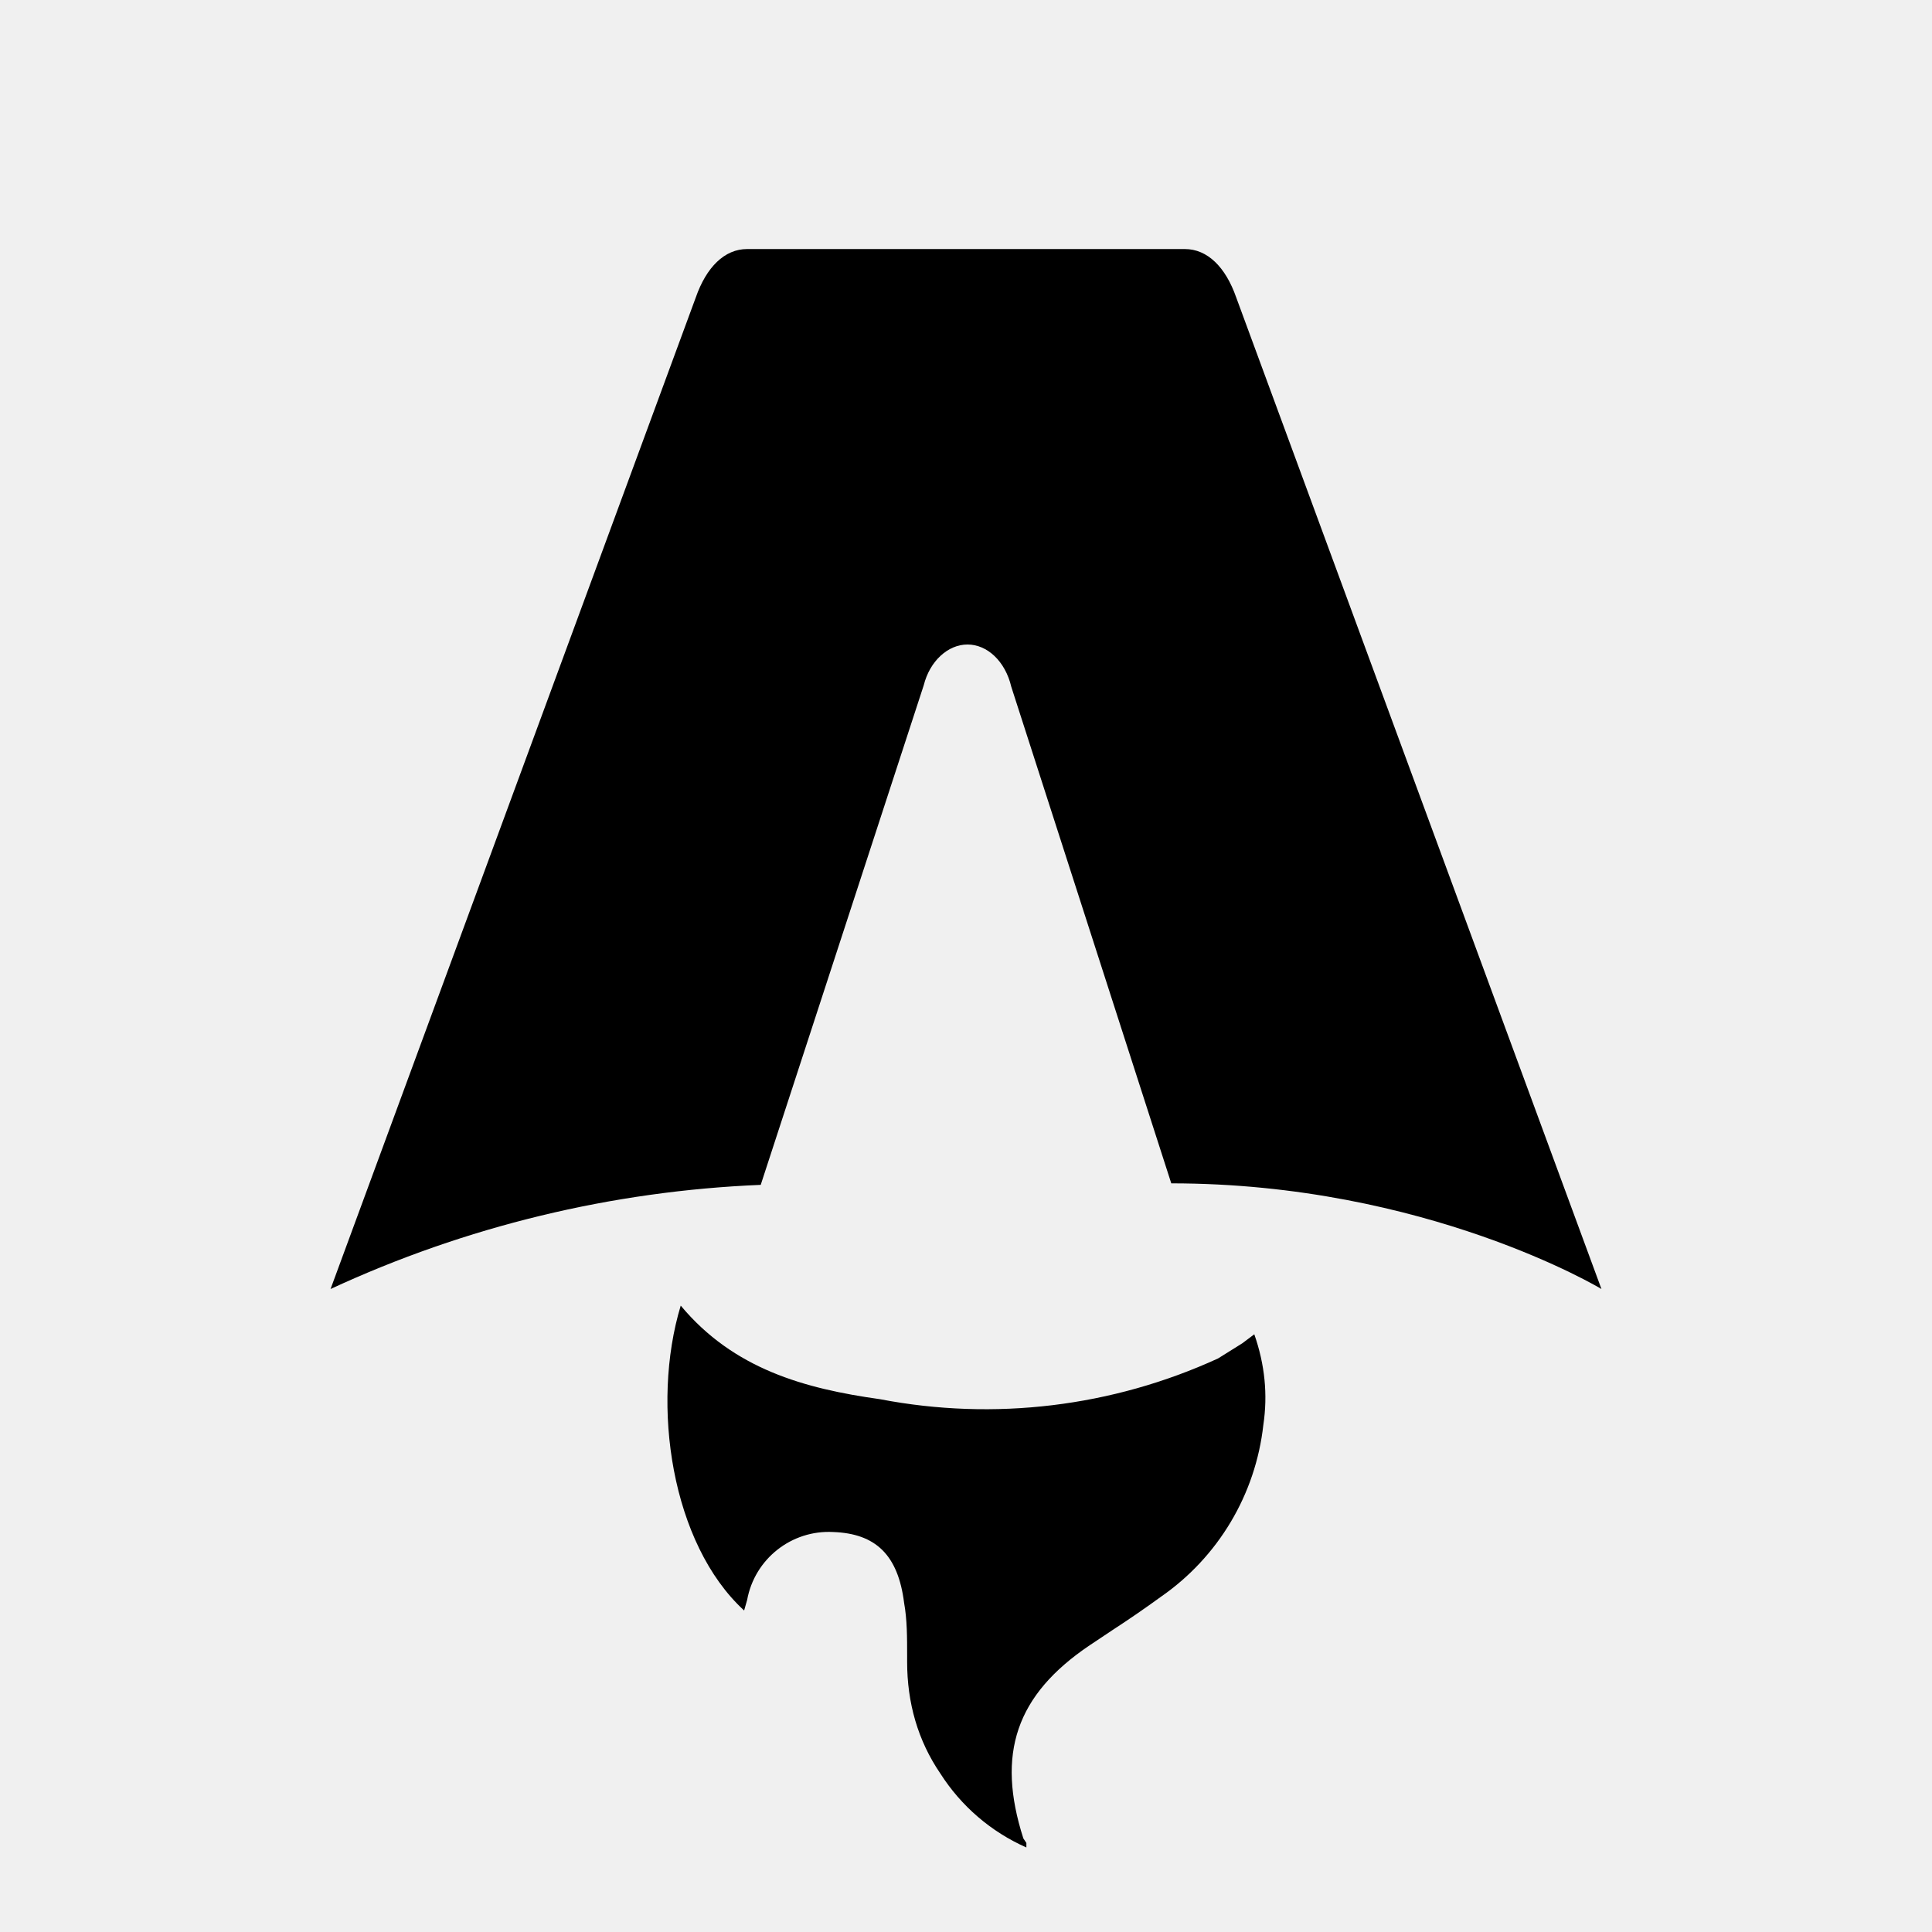
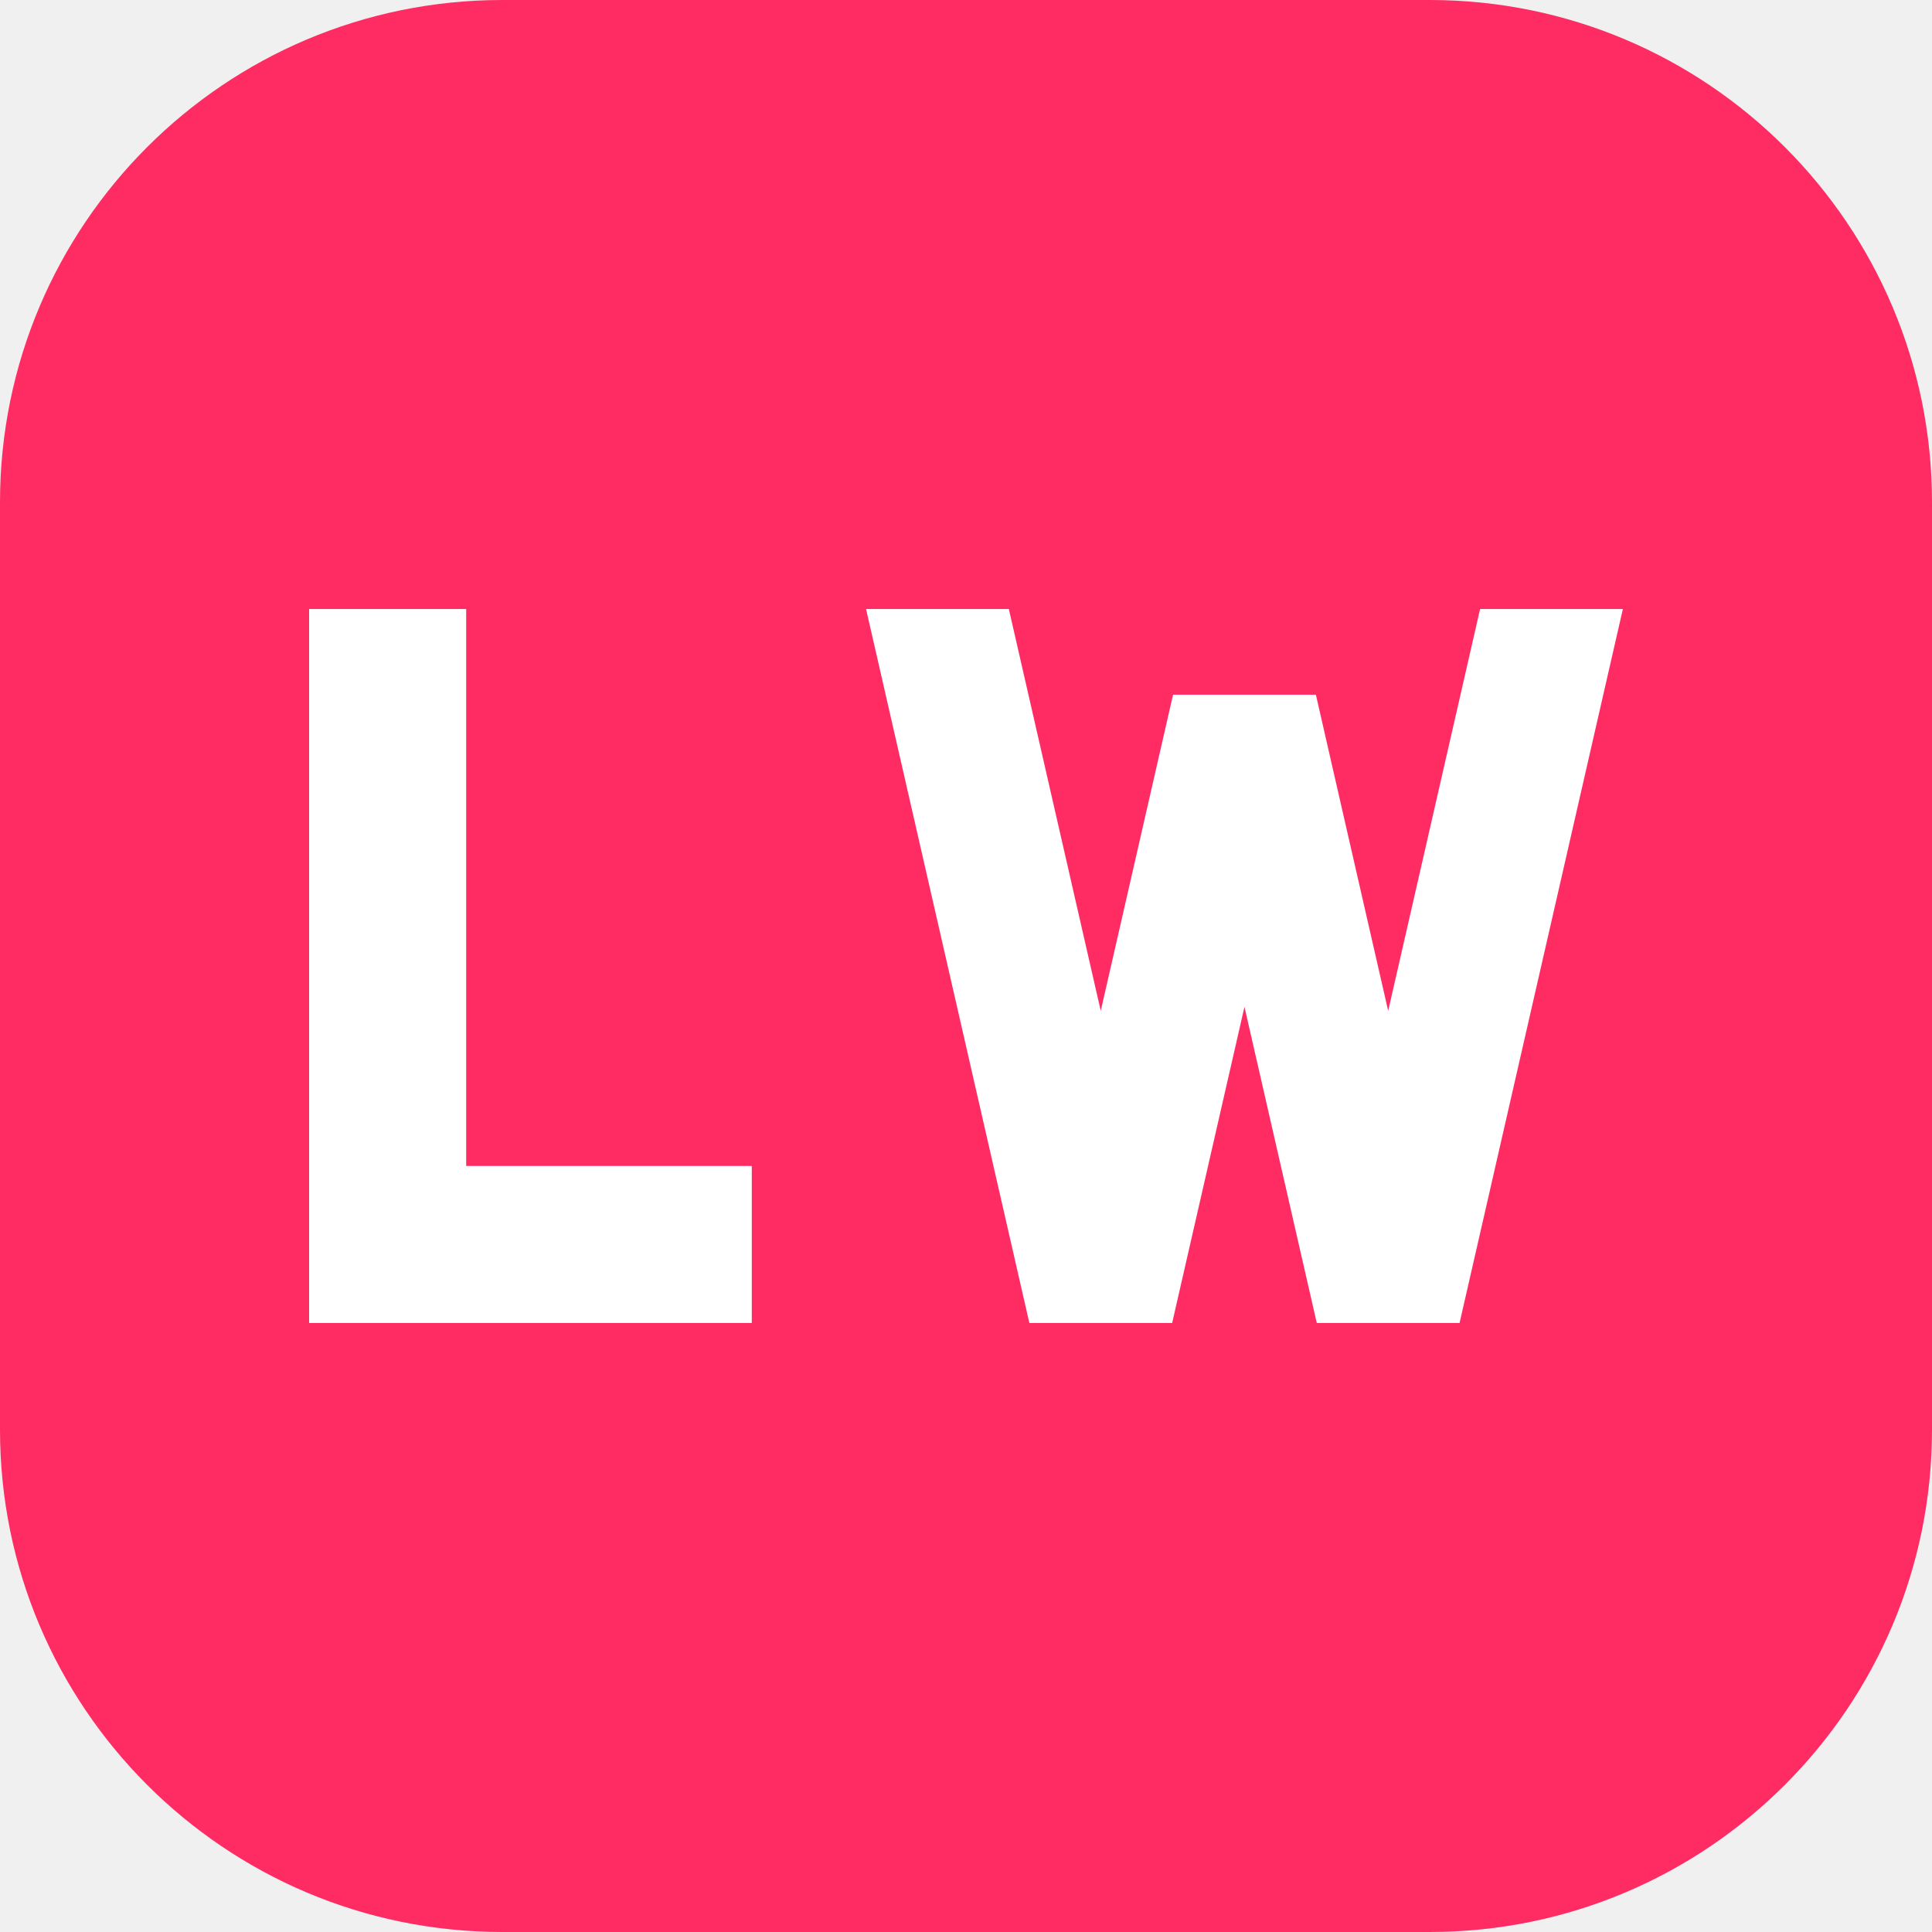
- <svg xmlns="http://www.w3.org/2000/svg" fill="none" viewBox="0 0 128 128">
-   <path d="M50.4 78.5a75.1 75.1 0 0 0-28.5 6.9l24.2-65.7c.7-2 1.9-3.2 3.4-3.2h29c1.5 0 2.7 1.2 3.4 3.2l24.2 65.7s-11.6-7-28.5-7L67 45.5c-.4-1.7-1.6-2.8-2.9-2.8-1.3 0-2.5 1.1-2.9 2.7L50.4 78.5Zm-1.1 28.2Zm-4.2-20.2c-2 6.6-.6 15.8 4.2 20.2a17.5 17.5 0 0 1 .2-.7 5.5 5.5 0 0 1 5.7-4.5c2.8.1 4.3 1.5 4.7 4.7.2 1.1.2 2.3.2 3.5v.4c0 2.7.7 5.2 2.2 7.4a13 13 0 0 0 5.7 4.9v-.3l-.2-.3c-1.8-5.6-.5-9.5 4.4-12.8l1.5-1a73 73 0 0 0 3.2-2.2 16 16 0 0 0 6.8-11.4c.3-2 .1-4-.6-6l-.8.6-1.6 1a37 37 0 0 1-22.4 2.7c-5-.7-9.7-2-13.2-6.2Z" />
-   <style>
-         path { fill: #000; }
-         @media (prefers-color-scheme: dark) {
-             path { fill: #FFF; }
-         }
-     </style>
+ <svg xmlns="http://www.w3.org/2000/svg" viewBox="0 0 64 64" role="img" aria-label="The Long Weekends">
+   <rect width="64" height="64" rx="16.64" fill="#ff2b63" />
+   <path fill="#fff" fill-rule="nonzero" d="M10.24 20.174L15.443 20.174L15.443 43.826L10.24 43.826ZM10.24 38.623L24.904 38.623L24.904 43.826L10.24 43.826ZM28.689 20.174L33.419 20.174L38.829 43.826L34.099 43.826ZM38.859 23.012L43.59 23.012L38.829 43.826L34.099 43.826ZM38.859 23.012L43.59 23.012L48.35 43.826L43.62 43.826ZM49.03 20.174L53.76 20.174L48.35 43.826L43.62 43.826Z" />
</svg>
